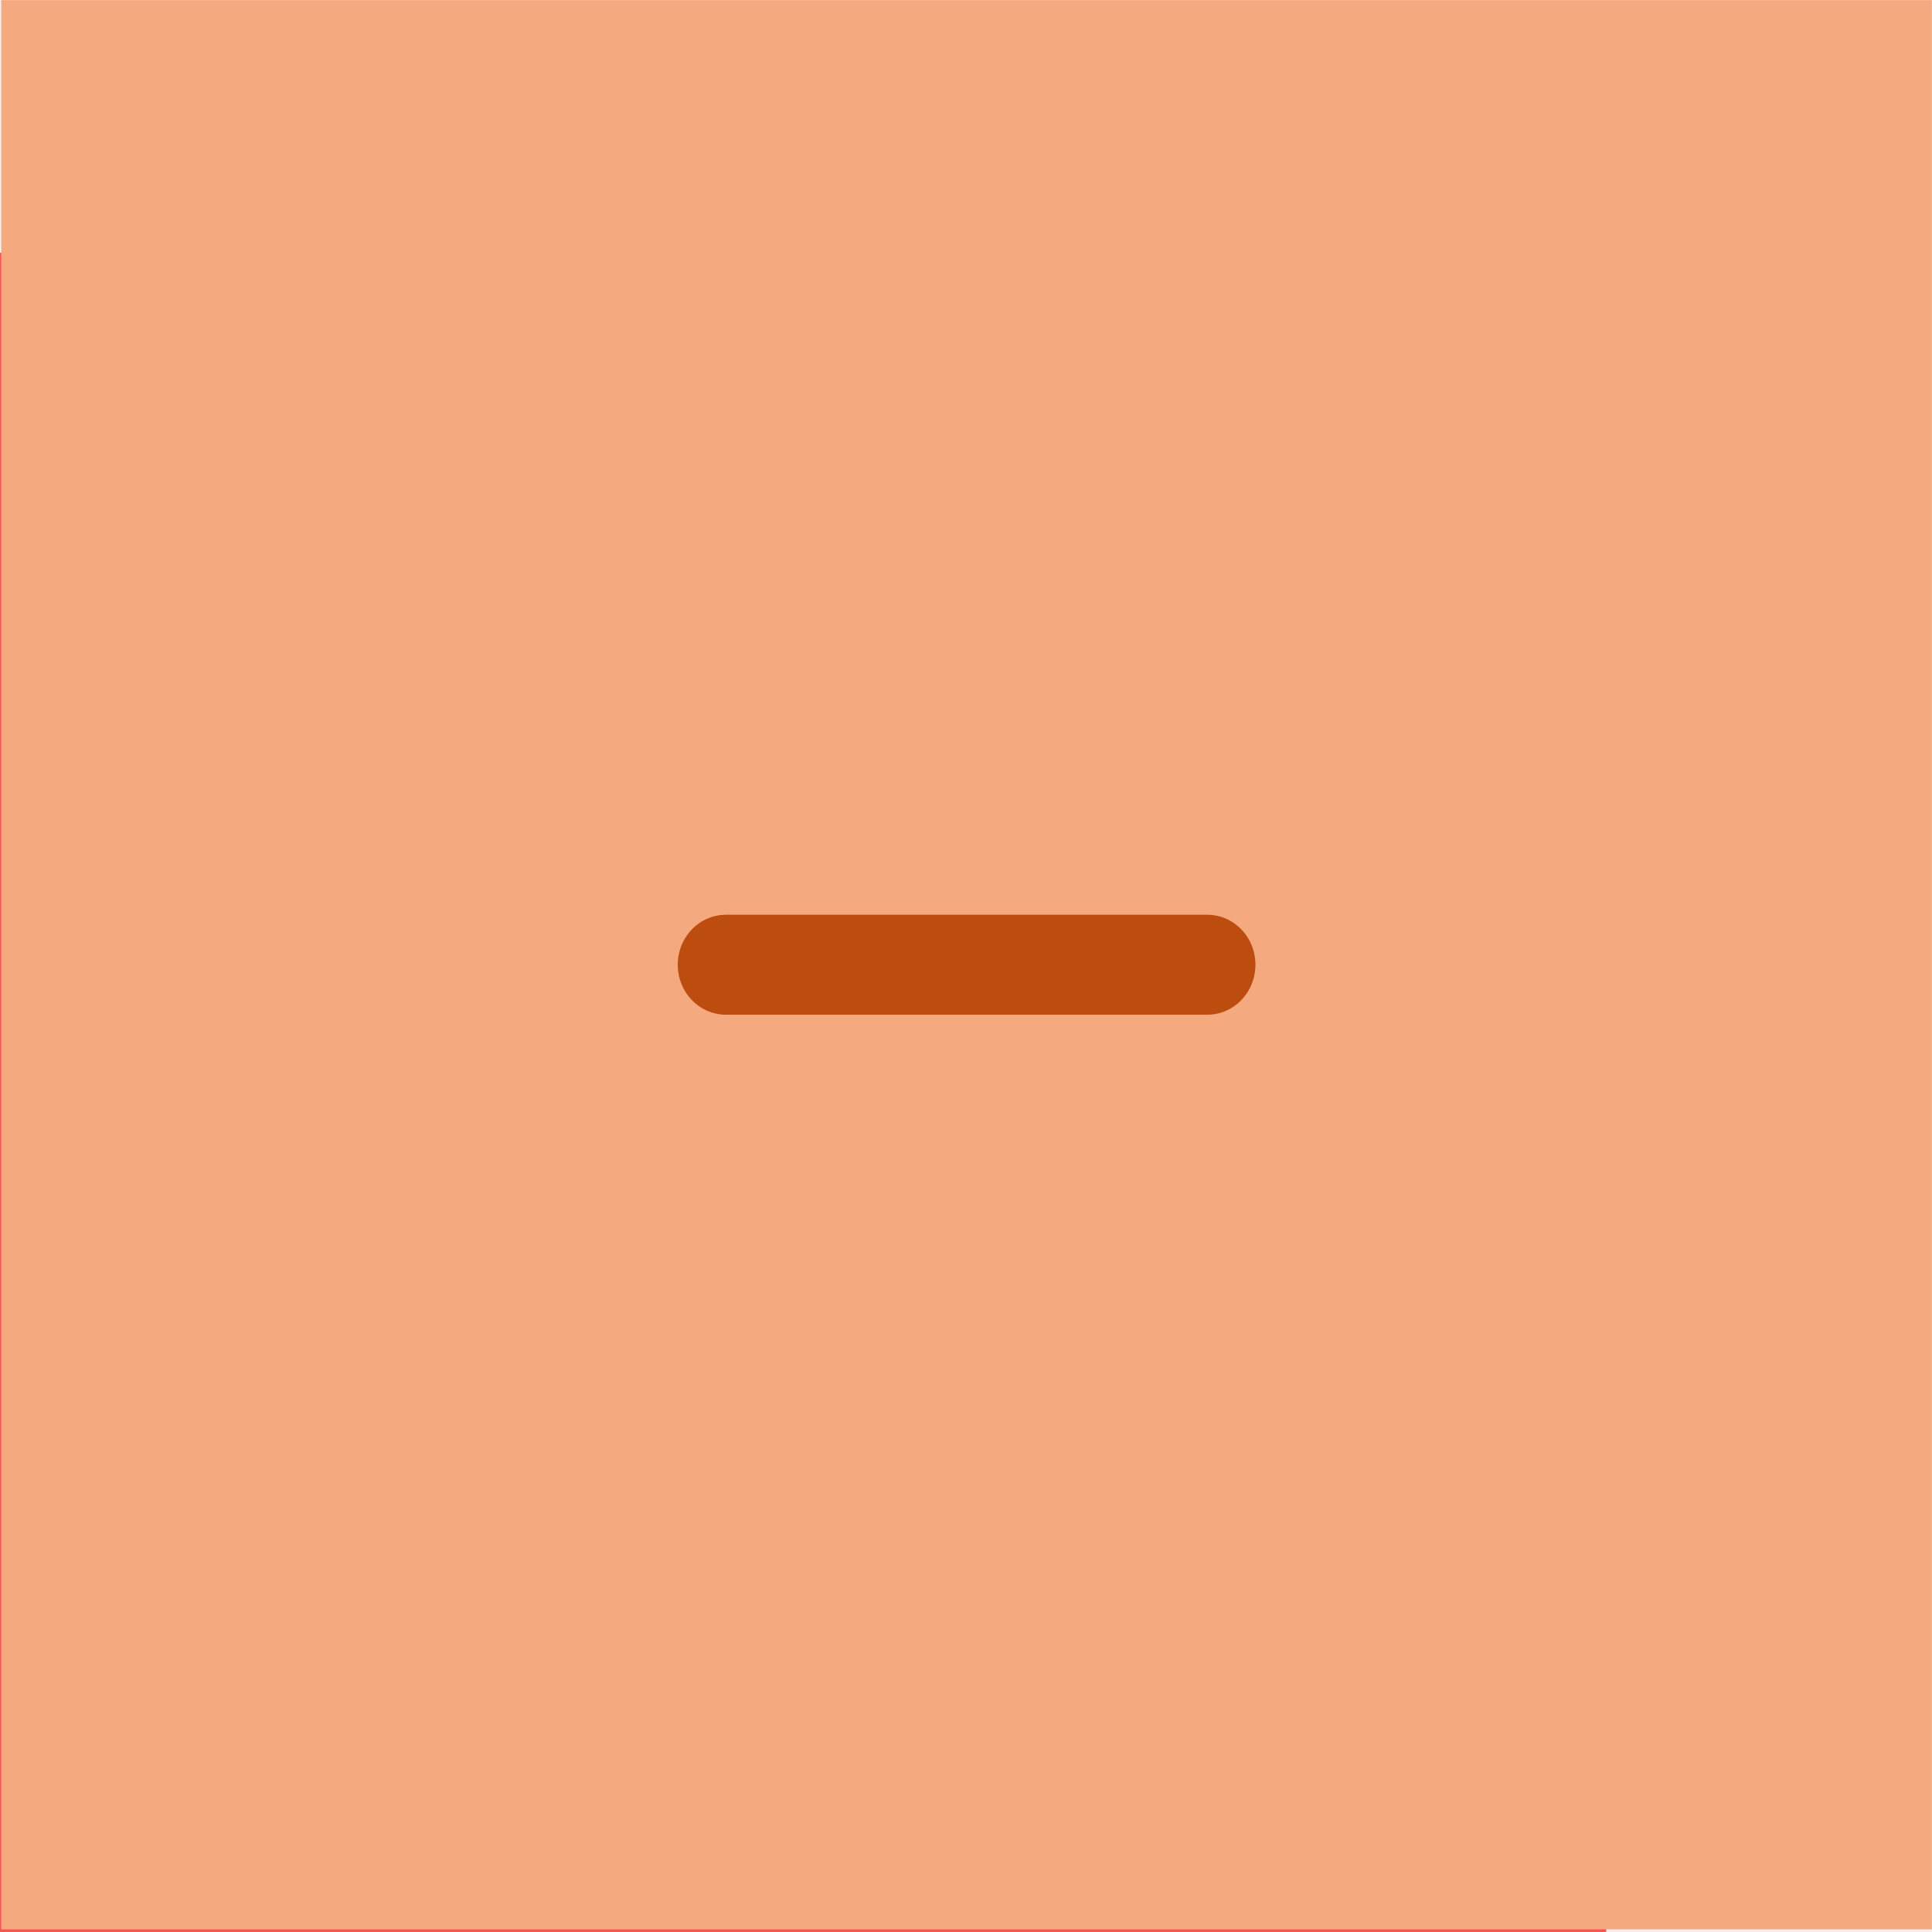
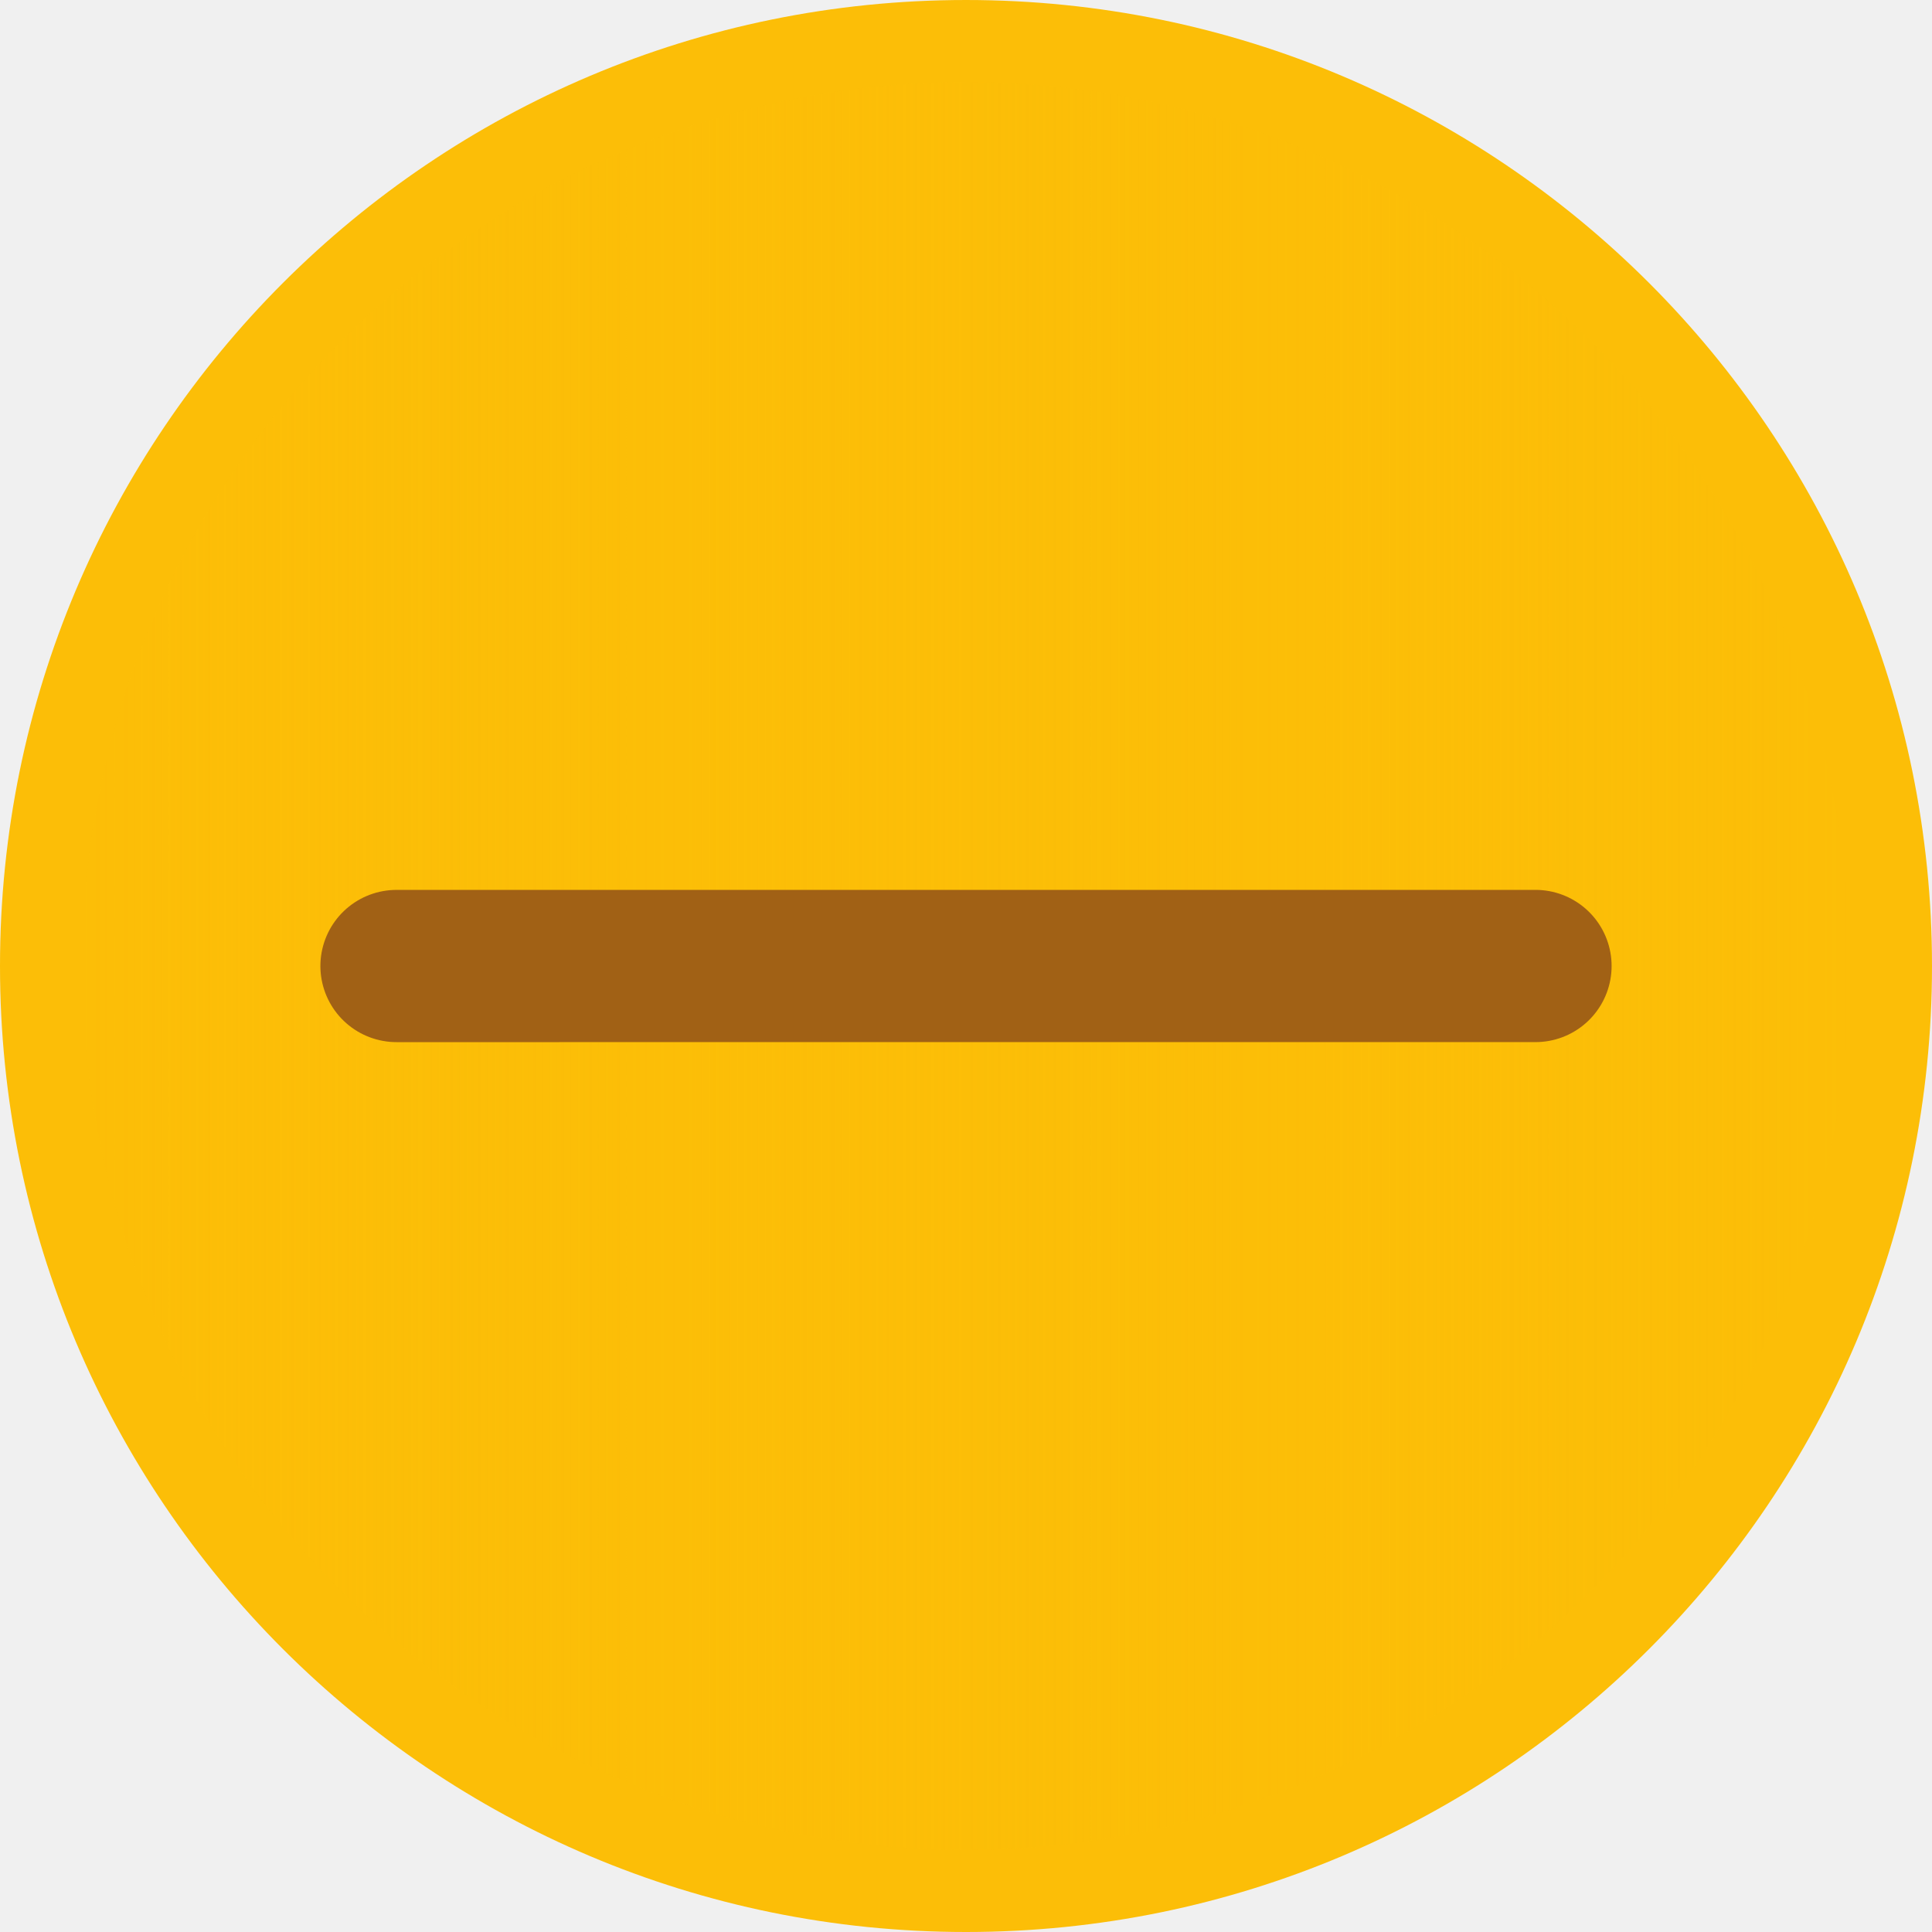
<svg xmlns="http://www.w3.org/2000/svg" viewBox="0 0 50 50" version="1.2" baseProfile="tiny">
  <defs>
- </defs>
+     <linearGradient gradientUnits="userSpaceOnUse" x1="47.742" y1="466.21" x2="882.037" y2="466.21" id="gradient1">
+       <stop offset="0" stop-color="#fcbe07" stop-opacity="1" />
+       <stop offset="1" stop-color="#fcbe07" stop-opacity="0" />
+     </linearGradient>
+   </defs>
  <g fill="none" stroke="black" stroke-width="1" fill-rule="evenodd" stroke-linecap="square" stroke-linejoin="bevel">
-     <g fill="#ff5252" fill-opacity="1" stroke="none" transform="matrix(0.923773,0,0,1.44862,-83.1396,-57.4392)" font-family="Noto Sans" font-size="12" font-weight="400" font-style="normal">
-       <rect x="90" y="44.167" width="45" height="30" />
+     <g fill="#fcbe07" fill-opacity="1" stroke="none" transform="matrix(0.0548333,0,0,-0.0548338,-0.491443,50.5641)" font-family="Noto Sans" font-size="12" font-weight="400" font-style="normal">
+       <path vector-effect="none" fill-rule="evenodd" d="M464.887,10.287 C716.691,10.287 920.817,214.413 920.817,466.208 C920.817,718.009 716.691,922.133 464.887,922.133 C213.088,922.133 8.963,718.009 8.963,466.208 C8.963,214.413 213.088,10.287 464.887,10.287 " />
    </g>
-     <g fill="#ffffff" fill-opacity="1" stroke="none" transform="matrix(0,-5.47509,3.49143,0,-291.377,-541.749)" font-family="Noto Sans" font-size="12" font-weight="400" font-style="normal">
-       <rect x="-105.434" y="87.953" width="0.265" height="0.529" />
+     <g fill="url(#gradient1)" stroke="none" transform="matrix(0.0548333,0,0,-0.0548338,-0.491443,50.5641)" font-family="Noto Sans" font-size="12" font-weight="400" font-style="normal">
+       <path vector-effect="none" fill-rule="evenodd" d="M464.887,49.062 C695.275,49.062 882.037,235.829 882.037,466.208 C882.037,696.596 695.275,883.358 464.887,883.358 C234.505,883.358 47.742,696.596 47.742,466.208 C47.742,235.829 234.505,49.062 464.887,49.062 " />
    </g>
-     <g fill="#ffffff" fill-opacity="1" stroke="none" transform="matrix(0,-5.47509,3.49143,0,-291.377,-541.749)" font-family="Noto Sans" font-size="12" font-weight="400" font-style="normal">
-       <rect x="-105.17" y="88.218" width="0.265" height="0.529" />
+     <g fill="#cd6e19" fill-opacity="1" stroke="none" transform="matrix(0.0548333,0,0,-0.0548338,-0.491443,50.5641)" font-family="Noto Sans" font-size="12" font-weight="400" font-style="normal" opacity="0.9">
+       <path vector-effect="none" fill-rule="evenodd" d="M196.105,466.205 L733.674,466.215" />
    </g>
-     <g fill="#ffffff" fill-opacity="1" stroke="none" transform="matrix(0,-5.47509,3.49143,0,-291.377,-541.749)" font-family="Noto Sans" font-size="12" font-weight="400" font-style="normal">
-       <rect x="-104.905" y="88.482" width="0.265" height="0.529" />
-     </g>
-     <g fill="#ffffff" fill-opacity="1" stroke="none" transform="matrix(0,-5.47509,3.49143,0,-291.377,-541.749)" font-family="Noto Sans" font-size="12" font-weight="400" font-style="normal">
-       <rect x="-104.641" y="88.747" width="0.265" height="0.529" />
-     </g>
-     <g fill="#ffffff" fill-opacity="1" stroke="none" transform="matrix(0,-5.47509,3.49143,0,-291.377,-541.749)" font-family="Noto Sans" font-size="12" font-weight="400" font-style="normal">
-       <rect x="-104.376" y="89.011" width="0.265" height="0.529" />
-     </g>
-     <g fill="#ffffff" fill-opacity="1" stroke="none" transform="matrix(0,-5.47509,-3.49143,0,332.947,-541.749)" font-family="Noto Sans" font-size="12" font-weight="400" font-style="normal">
-       <rect x="-105.434" y="87.953" width="0.265" height="0.529" />
-     </g>
-     <g fill="#ffffff" fill-opacity="1" stroke="none" transform="matrix(0,-5.47509,-3.49143,0,332.947,-541.749)" font-family="Noto Sans" font-size="12" font-weight="400" font-style="normal">
-       <rect x="-105.17" y="88.218" width="0.265" height="0.529" />
-     </g>
-     <g fill="#ffffff" fill-opacity="1" stroke="none" transform="matrix(0,-5.47509,-3.49143,0,332.947,-541.749)" font-family="Noto Sans" font-size="12" font-weight="400" font-style="normal">
-       <rect x="-104.905" y="88.482" width="0.265" height="0.529" />
-     </g>
-     <g fill="#ffffff" fill-opacity="1" stroke="none" transform="matrix(0,-5.47509,-3.49143,0,332.947,-541.749)" font-family="Noto Sans" font-size="12" font-weight="400" font-style="normal">
-       <rect x="-104.641" y="88.747" width="0.265" height="0.529" />
-     </g>
-     <g fill="#ffffff" fill-opacity="1" stroke="none" transform="matrix(0,-5.47509,-3.49143,0,332.947,-541.749)" font-family="Noto Sans" font-size="12" font-weight="400" font-style="normal">
-       <rect x="-104.376" y="89.011" width="0.265" height="0.529" />
-     </g>
-     <g fill="#ffffff" fill-opacity="1" stroke="none" transform="matrix(0,-5.47509,-3.49143,0,328.328,-548.992)" font-family="Noto Sans" font-size="12" font-weight="400" font-style="normal">
-       <rect x="-105.434" y="87.953" width="0.265" height="0.529" />
-     </g>
-     <g fill="#ffffff" fill-opacity="1" stroke="none" transform="matrix(0,-5.47509,-3.49143,0,328.328,-548.992)" font-family="Noto Sans" font-size="12" font-weight="400" font-style="normal">
-       <rect x="-105.17" y="88.218" width="0.265" height="0.529" />
-     </g>
-     <g fill="#ffffff" fill-opacity="1" stroke="none" transform="matrix(0,-5.47509,-3.49143,0,328.328,-548.992)" font-family="Noto Sans" font-size="12" font-weight="400" font-style="normal">
-       <rect x="-104.905" y="88.482" width="0.265" height="0.529" />
-     </g>
-     <g fill="#ffffff" fill-opacity="1" stroke="none" transform="matrix(0,-5.47509,-3.49143,0,328.328,-548.992)" font-family="Noto Sans" font-size="12" font-weight="400" font-style="normal">
-       <rect x="-104.641" y="88.747" width="0.265" height="0.529" />
-     </g>
-     <g fill="#ffffff" fill-opacity="1" stroke="none" transform="matrix(0,-5.47509,-3.49143,0,328.328,-548.992)" font-family="Noto Sans" font-size="12" font-weight="400" font-style="normal">
-       <rect x="-104.376" y="89.011" width="0.265" height="0.529" />
-     </g>
-     <g fill="#ffffff" fill-opacity="1" stroke="none" transform="matrix(0,-5.47509,3.49143,0,-286.758,-548.992)" font-family="Noto Sans" font-size="12" font-weight="400" font-style="normal">
-       <rect x="-105.434" y="87.953" width="0.265" height="0.529" />
-     </g>
-     <g fill="#ffffff" fill-opacity="1" stroke="none" transform="matrix(0,-5.47509,3.49143,0,-286.758,-548.992)" font-family="Noto Sans" font-size="12" font-weight="400" font-style="normal">
-       <rect x="-105.17" y="88.218" width="0.265" height="0.529" />
-     </g>
-     <g fill="#ffffff" fill-opacity="1" stroke="none" transform="matrix(0,-5.47509,3.49143,0,-286.758,-548.992)" font-family="Noto Sans" font-size="12" font-weight="400" font-style="normal">
-       <rect x="-104.905" y="88.482" width="0.265" height="0.529" />
-     </g>
-     <g fill="#ffffff" fill-opacity="1" stroke="none" transform="matrix(0,-5.47509,3.49143,0,-286.758,-548.992)" font-family="Noto Sans" font-size="12" font-weight="400" font-style="normal">
-       <rect x="-104.641" y="88.747" width="0.265" height="0.529" />
-     </g>
-     <g fill="#ffffff" fill-opacity="1" stroke="none" transform="matrix(0,-5.47509,3.49143,0,-286.758,-548.992)" font-family="Noto Sans" font-size="12" font-weight="400" font-style="normal">
-       <rect x="-104.376" y="89.011" width="0.265" height="0.529" />
-     </g>
-     <g fill="#f5a97f" fill-opacity="1" stroke="none" transform="matrix(9.41481,0,0,9.76317,-1132.71,-777.878)" font-family="Noto Sans" font-size="12" font-weight="400" font-style="normal">
-       <rect x="120.315" y="79.675" width="5.307" height="5.114" />
-     </g>
-     <g fill="none" stroke="#bd4d0f" stroke-opacity="1" stroke-width="0.265" stroke-linecap="round" stroke-linejoin="round" transform="matrix(9.41481,0,0,9.76317,-1132.71,-777.878)" font-family="Noto Sans" font-size="12" font-weight="400" font-style="normal">
-       <path vector-effect="none" fill-rule="nonzero" d="M122.307,82.232 L123.63,82.232" />
+     <g fill="none" stroke="#975616" stroke-opacity="1" stroke-width="71.846" stroke-linecap="round" stroke-linejoin="miter" stroke-miterlimit="4" transform="matrix(0.0548333,0,0,-0.0548338,-0.491443,50.5641)" font-family="Noto Sans" font-size="12" font-weight="400" font-style="normal" opacity="0.9">
+       <path vector-effect="none" fill-rule="evenodd" d="M196.105,466.205 L733.674,466.215" />
    </g>
    <g fill="none" stroke="#000000" stroke-opacity="1" stroke-width="1" stroke-linecap="square" stroke-linejoin="bevel" transform="matrix(1,0,0,1,0,0)" font-family="Noto Sans" font-size="12" font-weight="400" font-style="normal">
</g>
  </g>
</svg>
